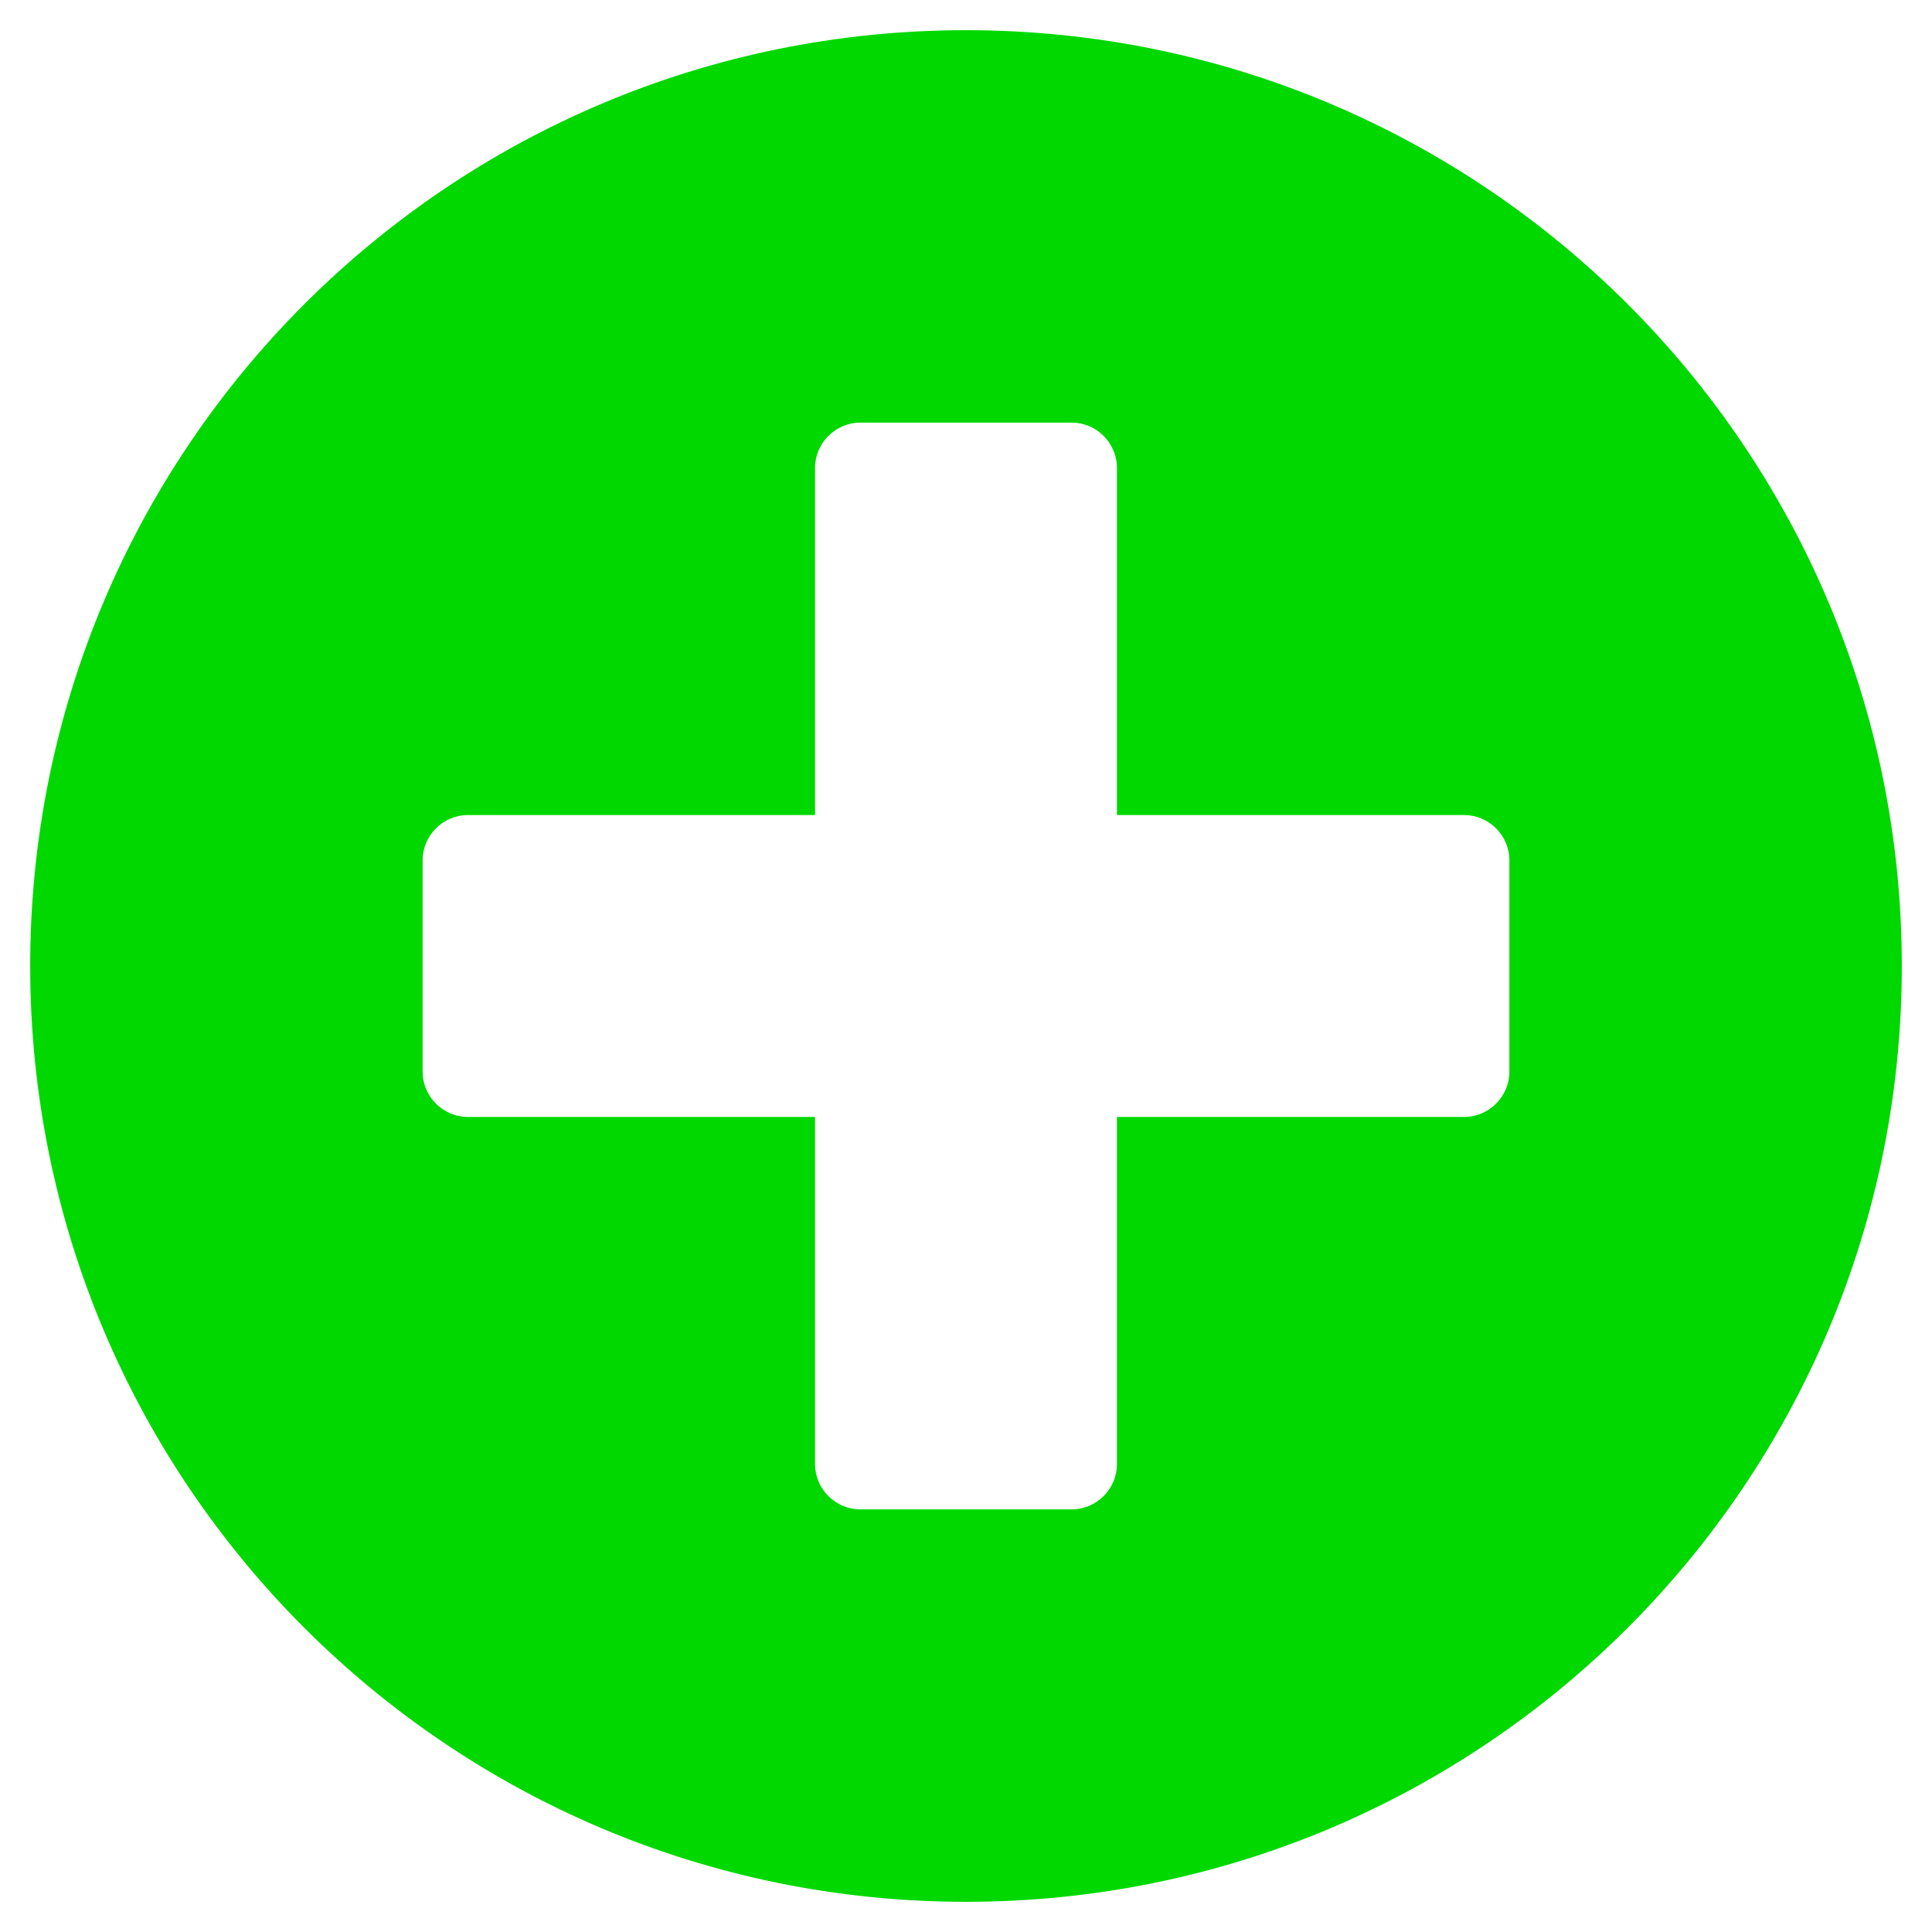
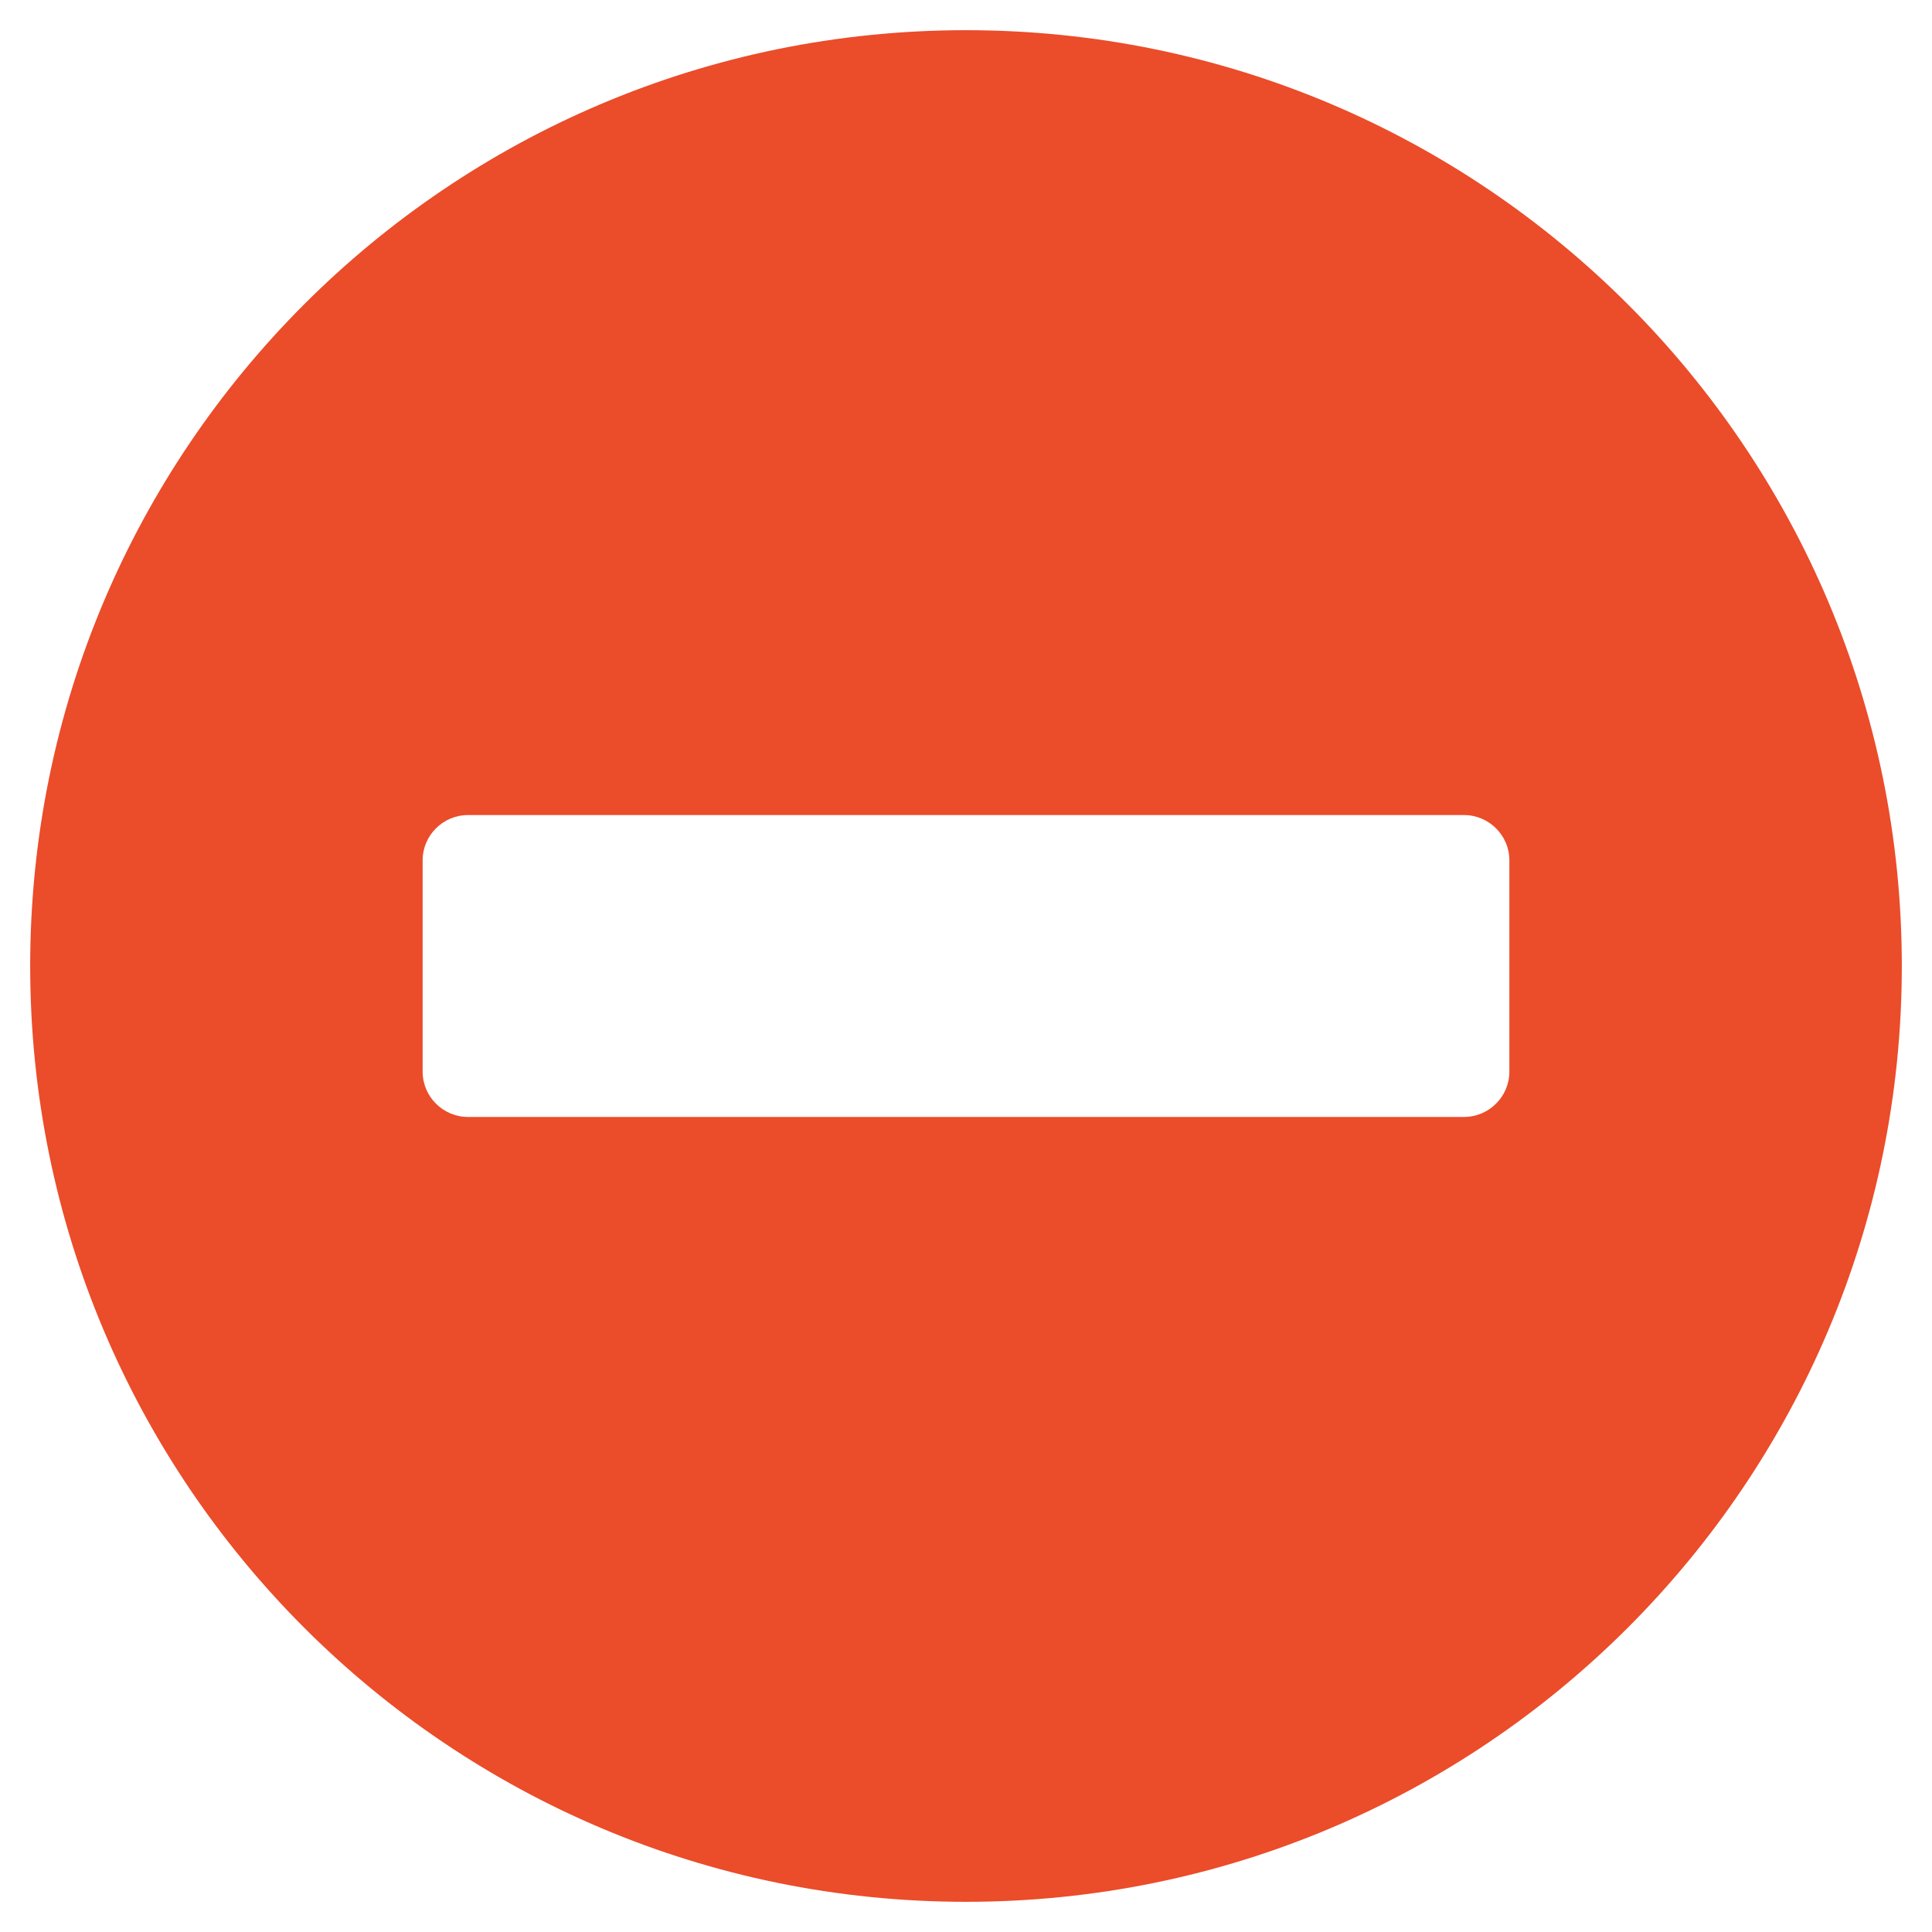
<svg xmlns="http://www.w3.org/2000/svg" viewBox="0 0 512 512">
-   <path d="M256 8C119 8 8 119 8 256s111 248 248 248 248-111 248-248S393 8 256 8zm144 276c0 6.6-5.4 12-12 12h-92v92c0 6.6-5.4 12-12 12h-56c-6.6 0-12-5.4-12-12v-92h-92c-6.6 0-12-5.4-12-12v-56c0-6.6 5.4-12 12-12h92v-92c0-6.6 5.4-12 12-12h56c6.6 0 12 5.4 12 12v92h92c6.6 0 12 5.4 12 12v56z" fill="#00D800" />
+   <path d="M256 8C119 8 8 119 8 256s111 248 248 248 248-111 248-248S393 8 256 8zM124 296c-6.6 0-12-5.4-12-12v-56c0-6.6 5.4-12 12-12h264c6.6 0 12 5.4 12 12v56c0 6.6-5.4 12-12 12H124z" fill="#EB4C2A" />
</svg>
